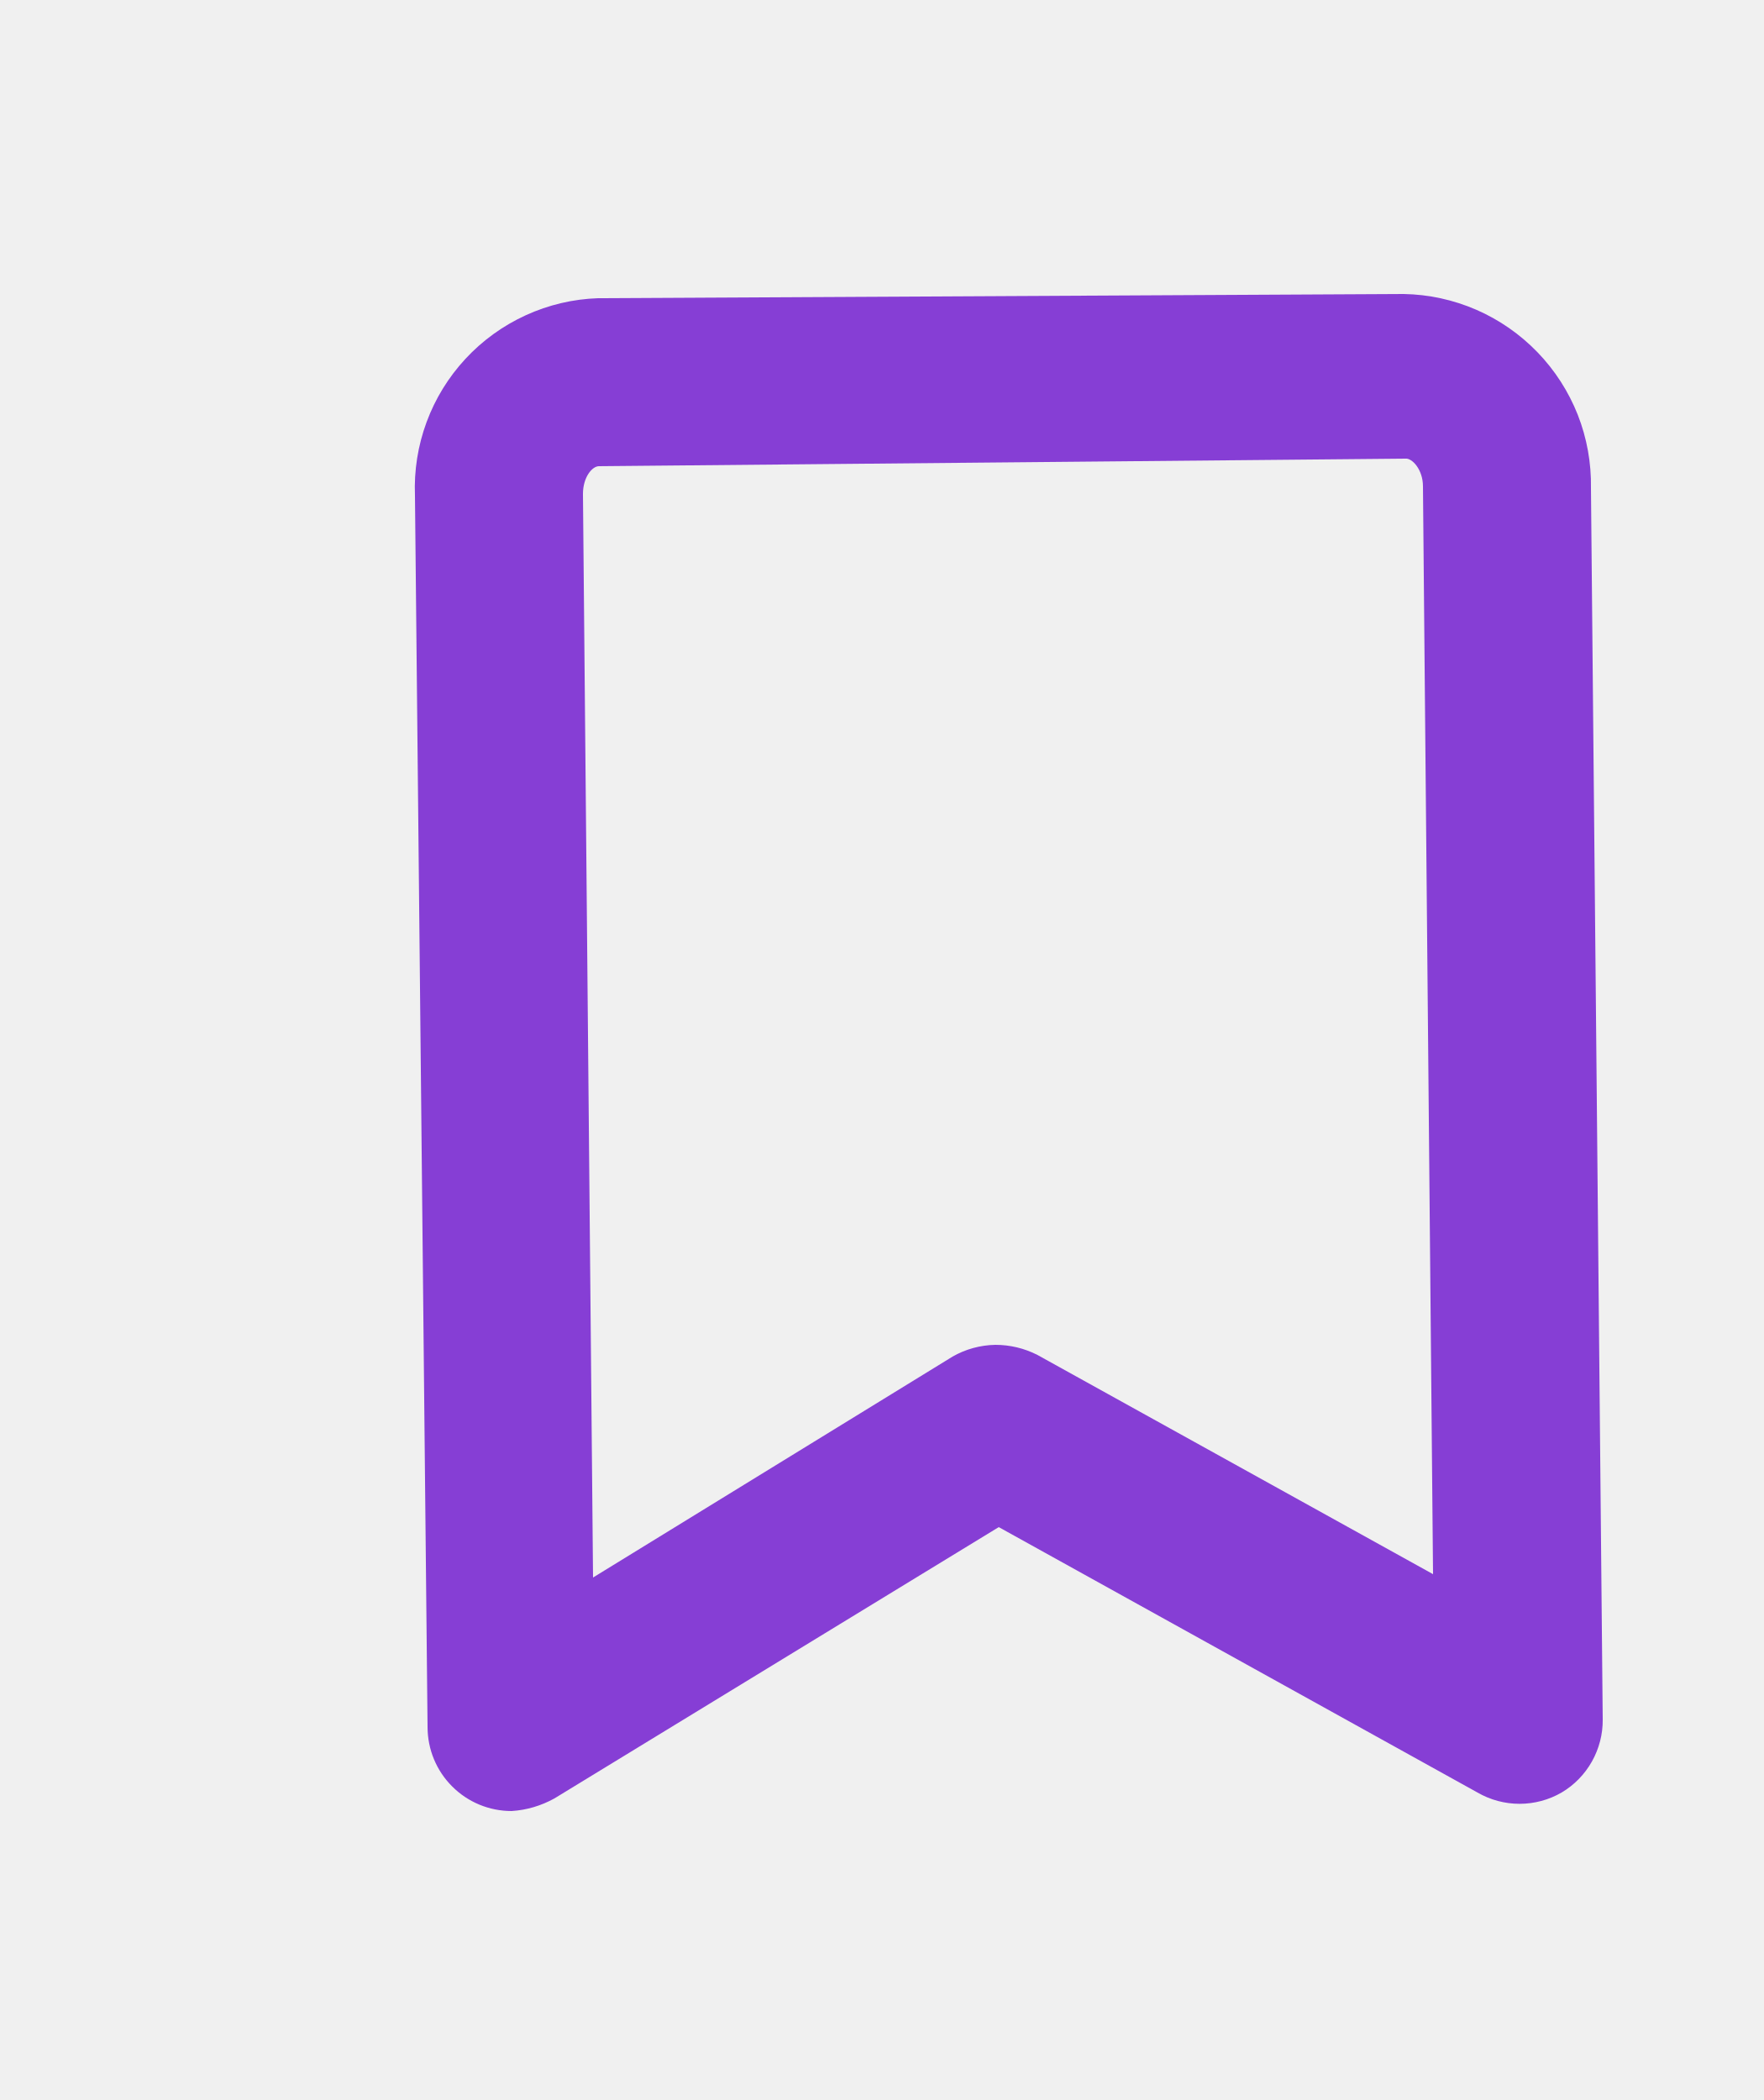
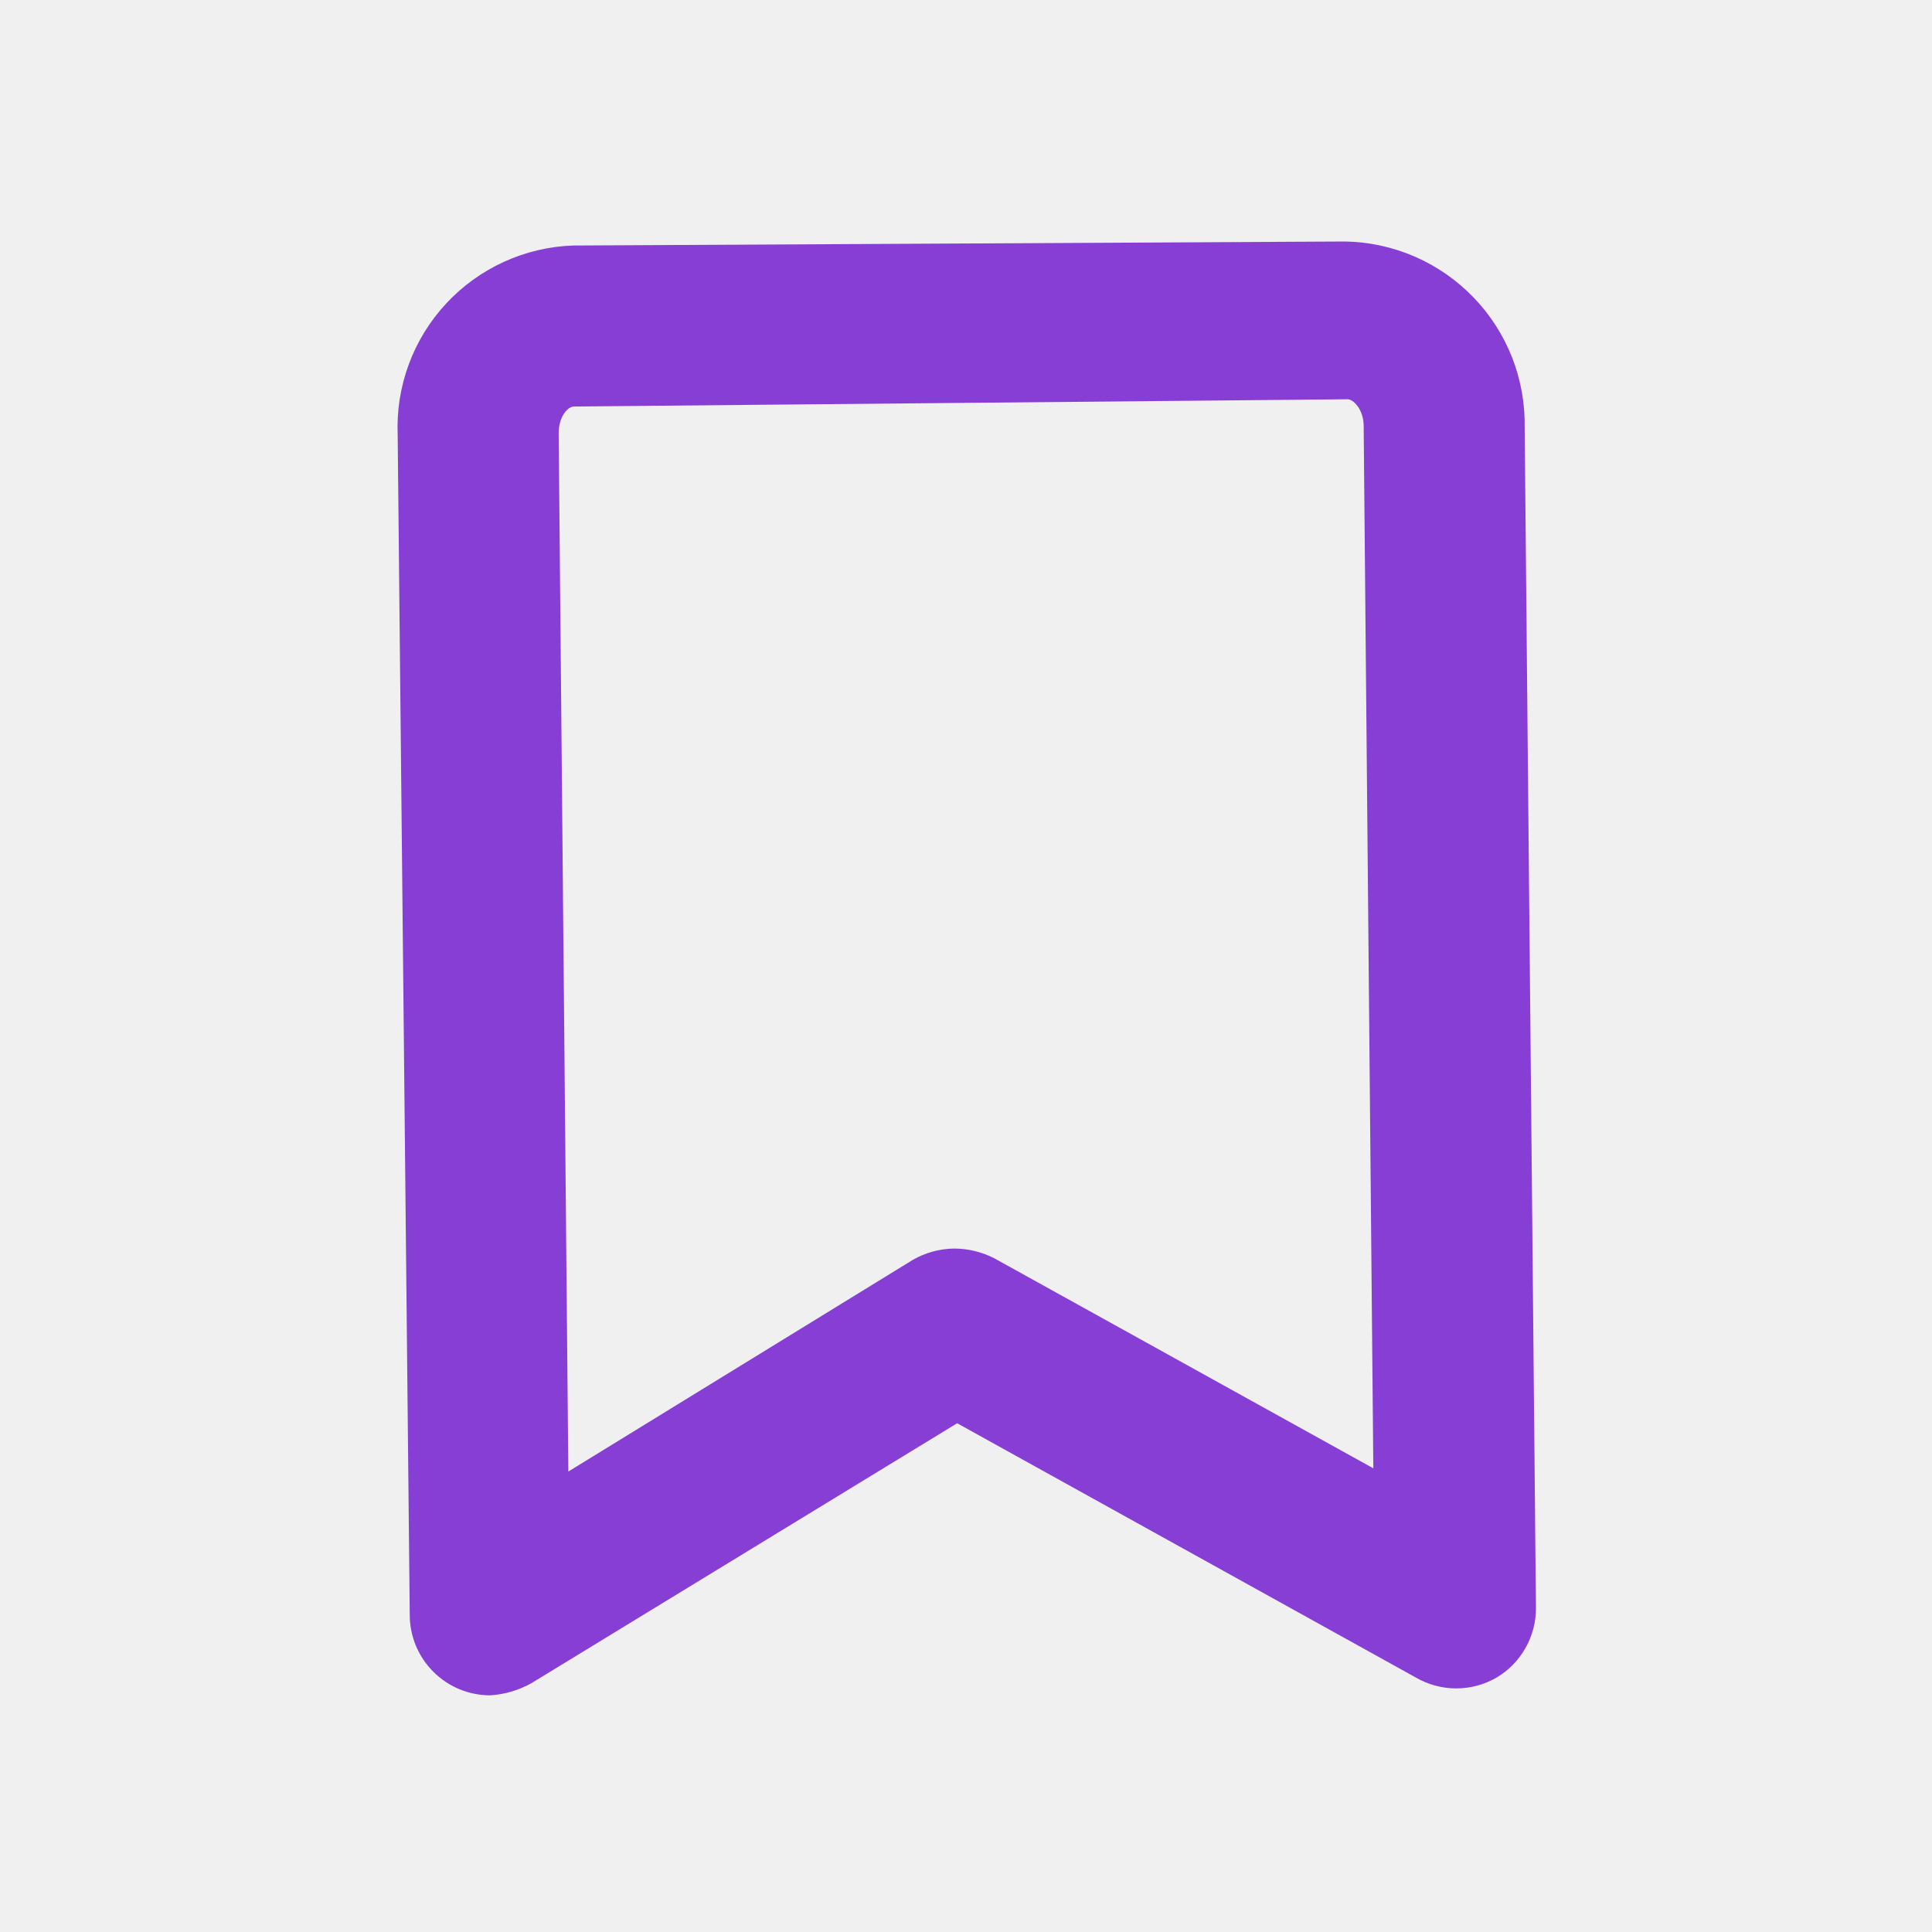
- <svg xmlns="http://www.w3.org/2000/svg" width="21" height="25" viewBox="0 0 21 25" fill="none">
-   <path d="M6.09 21.56C5.825 21.56 5.57 21.455 5.383 21.267C5.195 21.08 5.09 20.825 5.09 20.56L4.94 5.9C4.928 5.602 4.975 5.305 5.078 5.026C5.181 4.746 5.339 4.49 5.541 4.272C5.744 4.053 5.988 3.877 6.259 3.753C6.53 3.629 6.822 3.56 7.12 3.55L16.71 3.5C17.008 3.505 17.302 3.569 17.576 3.688C17.849 3.807 18.096 3.979 18.303 4.193C18.511 4.408 18.673 4.661 18.783 4.938C18.892 5.216 18.945 5.512 18.94 5.81L19.08 20.47C19.082 20.645 19.037 20.818 18.951 20.971C18.865 21.123 18.741 21.251 18.59 21.34C18.438 21.428 18.265 21.474 18.09 21.474C17.915 21.474 17.742 21.428 17.59 21.34L11.89 18.18L6.6 21.41C6.443 21.497 6.269 21.549 6.09 21.56ZM11.85 16.01C12.024 16.01 12.195 16.051 12.35 16.13L17.06 18.74L16.94 5.79C16.94 5.59 16.81 5.45 16.73 5.46L7.13 5.55C7.05 5.55 6.94 5.68 6.94 5.88L7.06 18.78L11.34 16.15C11.495 16.061 11.671 16.013 11.85 16.01Z" fill="#863ED5" />
+ <svg xmlns="http://www.w3.org/2000/svg" width="24" height="24" viewBox="0 0 24 24" fill="none">
+   <g clip-path="url(#clip0_95_1948)">
+     <path d="M6.09 21.06C5.825 21.06 5.57 20.955 5.383 20.767C5.195 20.58 5.09 20.325 5.09 20.06L4.94 5.4C4.928 5.102 4.975 4.805 5.078 4.526C5.181 4.246 5.339 3.99 5.541 3.772C5.744 3.553 5.988 3.377 6.259 3.253C6.53 3.129 6.822 3.06 7.12 3.05L16.71 3C17.008 3.005 17.302 3.069 17.576 3.188C17.849 3.307 18.096 3.479 18.303 3.693C18.511 3.908 18.673 4.161 18.783 4.438C18.892 4.716 18.945 5.012 18.94 5.31L19.08 19.97C19.082 20.145 19.037 20.318 18.951 20.471C18.865 20.623 18.741 20.751 18.59 20.84C18.438 20.928 18.265 20.974 18.09 20.974C17.915 20.974 17.742 20.928 17.59 20.84L11.89 17.68L6.6 20.91C6.443 20.997 6.269 21.049 6.09 21.06ZM11.85 15.51C12.024 15.51 12.195 15.551 12.35 15.63L17.06 18.24L16.94 5.29C16.94 5.09 16.81 4.95 16.73 4.96L7.13 5.05C7.05 5.05 6.94 5.18 6.94 5.38L7.06 18.28L11.34 15.65C11.495 15.561 11.671 15.513 11.85 15.51Z" fill="#863ED5" />
+   </g>
+   <defs>
+     <clipPath id="clip0_95_1948">
+       <rect width="24" height="24" fill="white" />
+     </clipPath>
+   </defs>
</svg>
